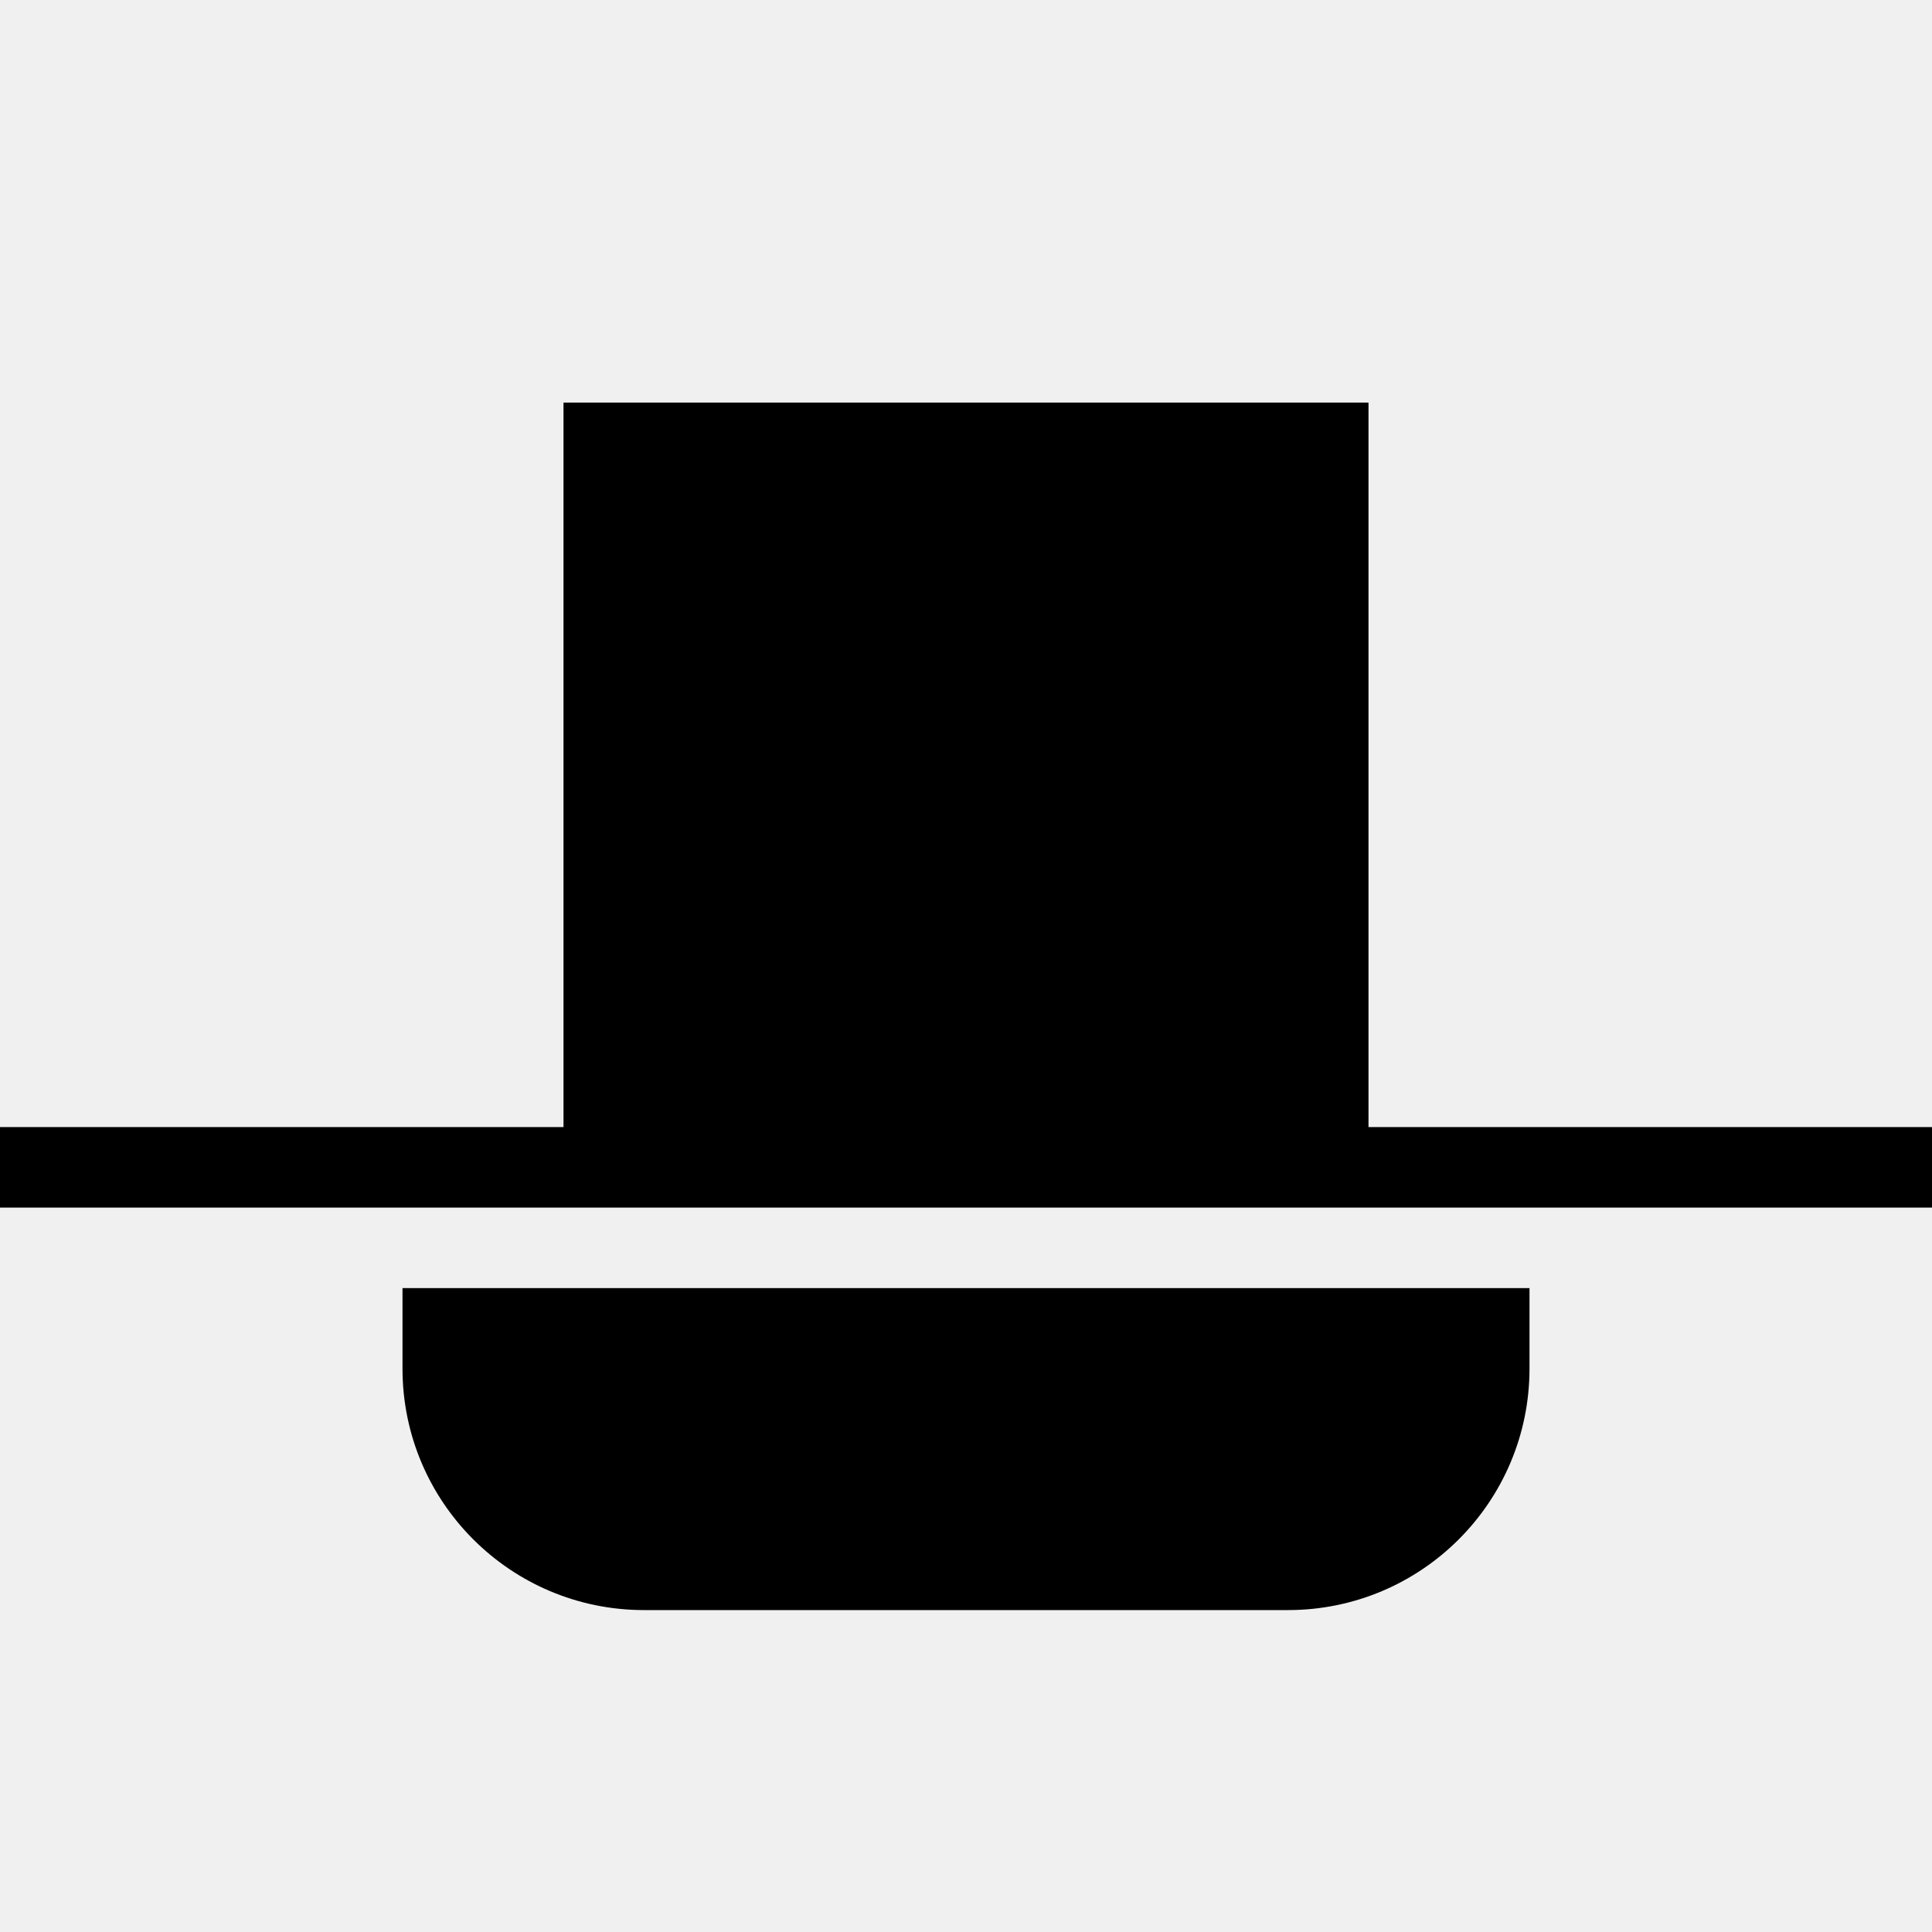
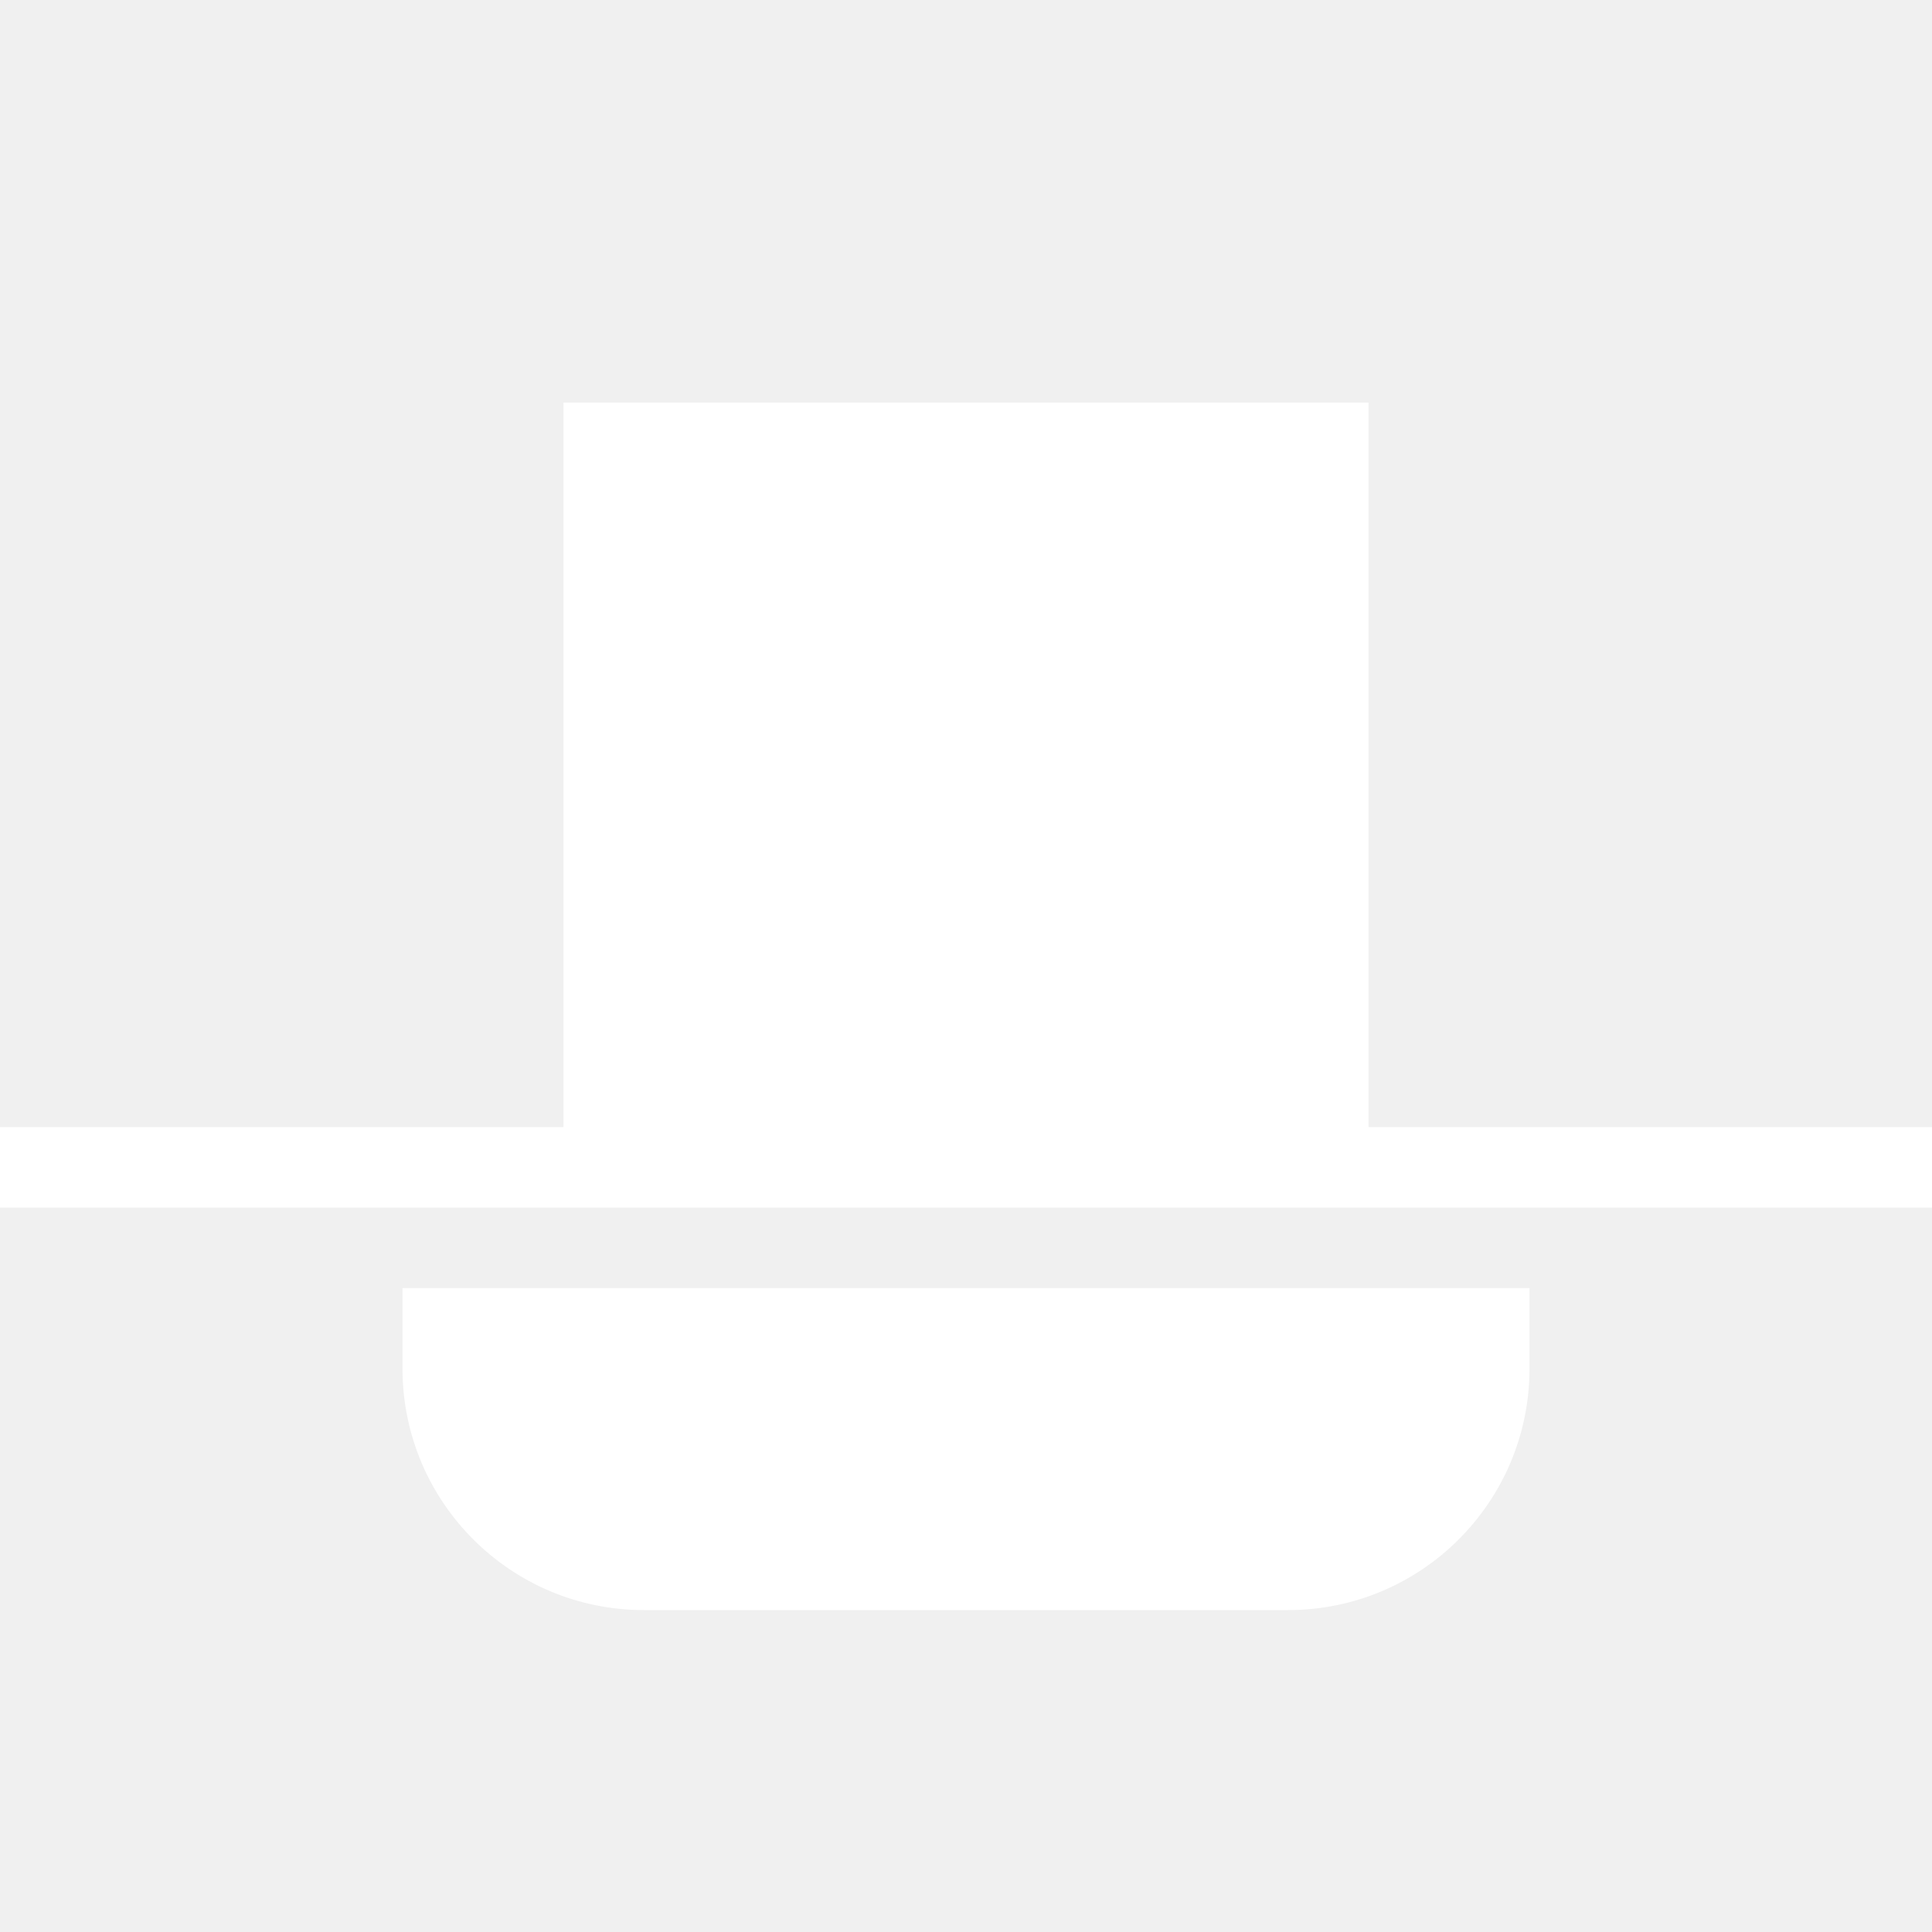
<svg xmlns="http://www.w3.org/2000/svg" version="1.2" baseProfile="tiny" id="Layer_1" x="0px" y="0px" viewBox="0 0 24 24" xml:space="preserve">
-   <polygon points="7,5.001 7,14.001 0,14.001 0,15.001 24,15.001 24,14.001 17,14.001 17,5.001 " />
-   <path d="M5,17.001c0,1.657,1.343,3,3,3h8c1.657,0,3-1.343,3-3v-1H5V17.001z" />
+   <polygon fill="#ffffff" points="7,5.001 7,14.001 0,14.001 0,15.001 24,15.001 24,14.001 17,14.001 17,5.001 " />
+   <path fill="#ffffff" d="M5,17.001c0,1.657,1.343,3,3,3h8c1.657,0,3-1.343,3-3v-1H5V17.001z" />
</svg>
